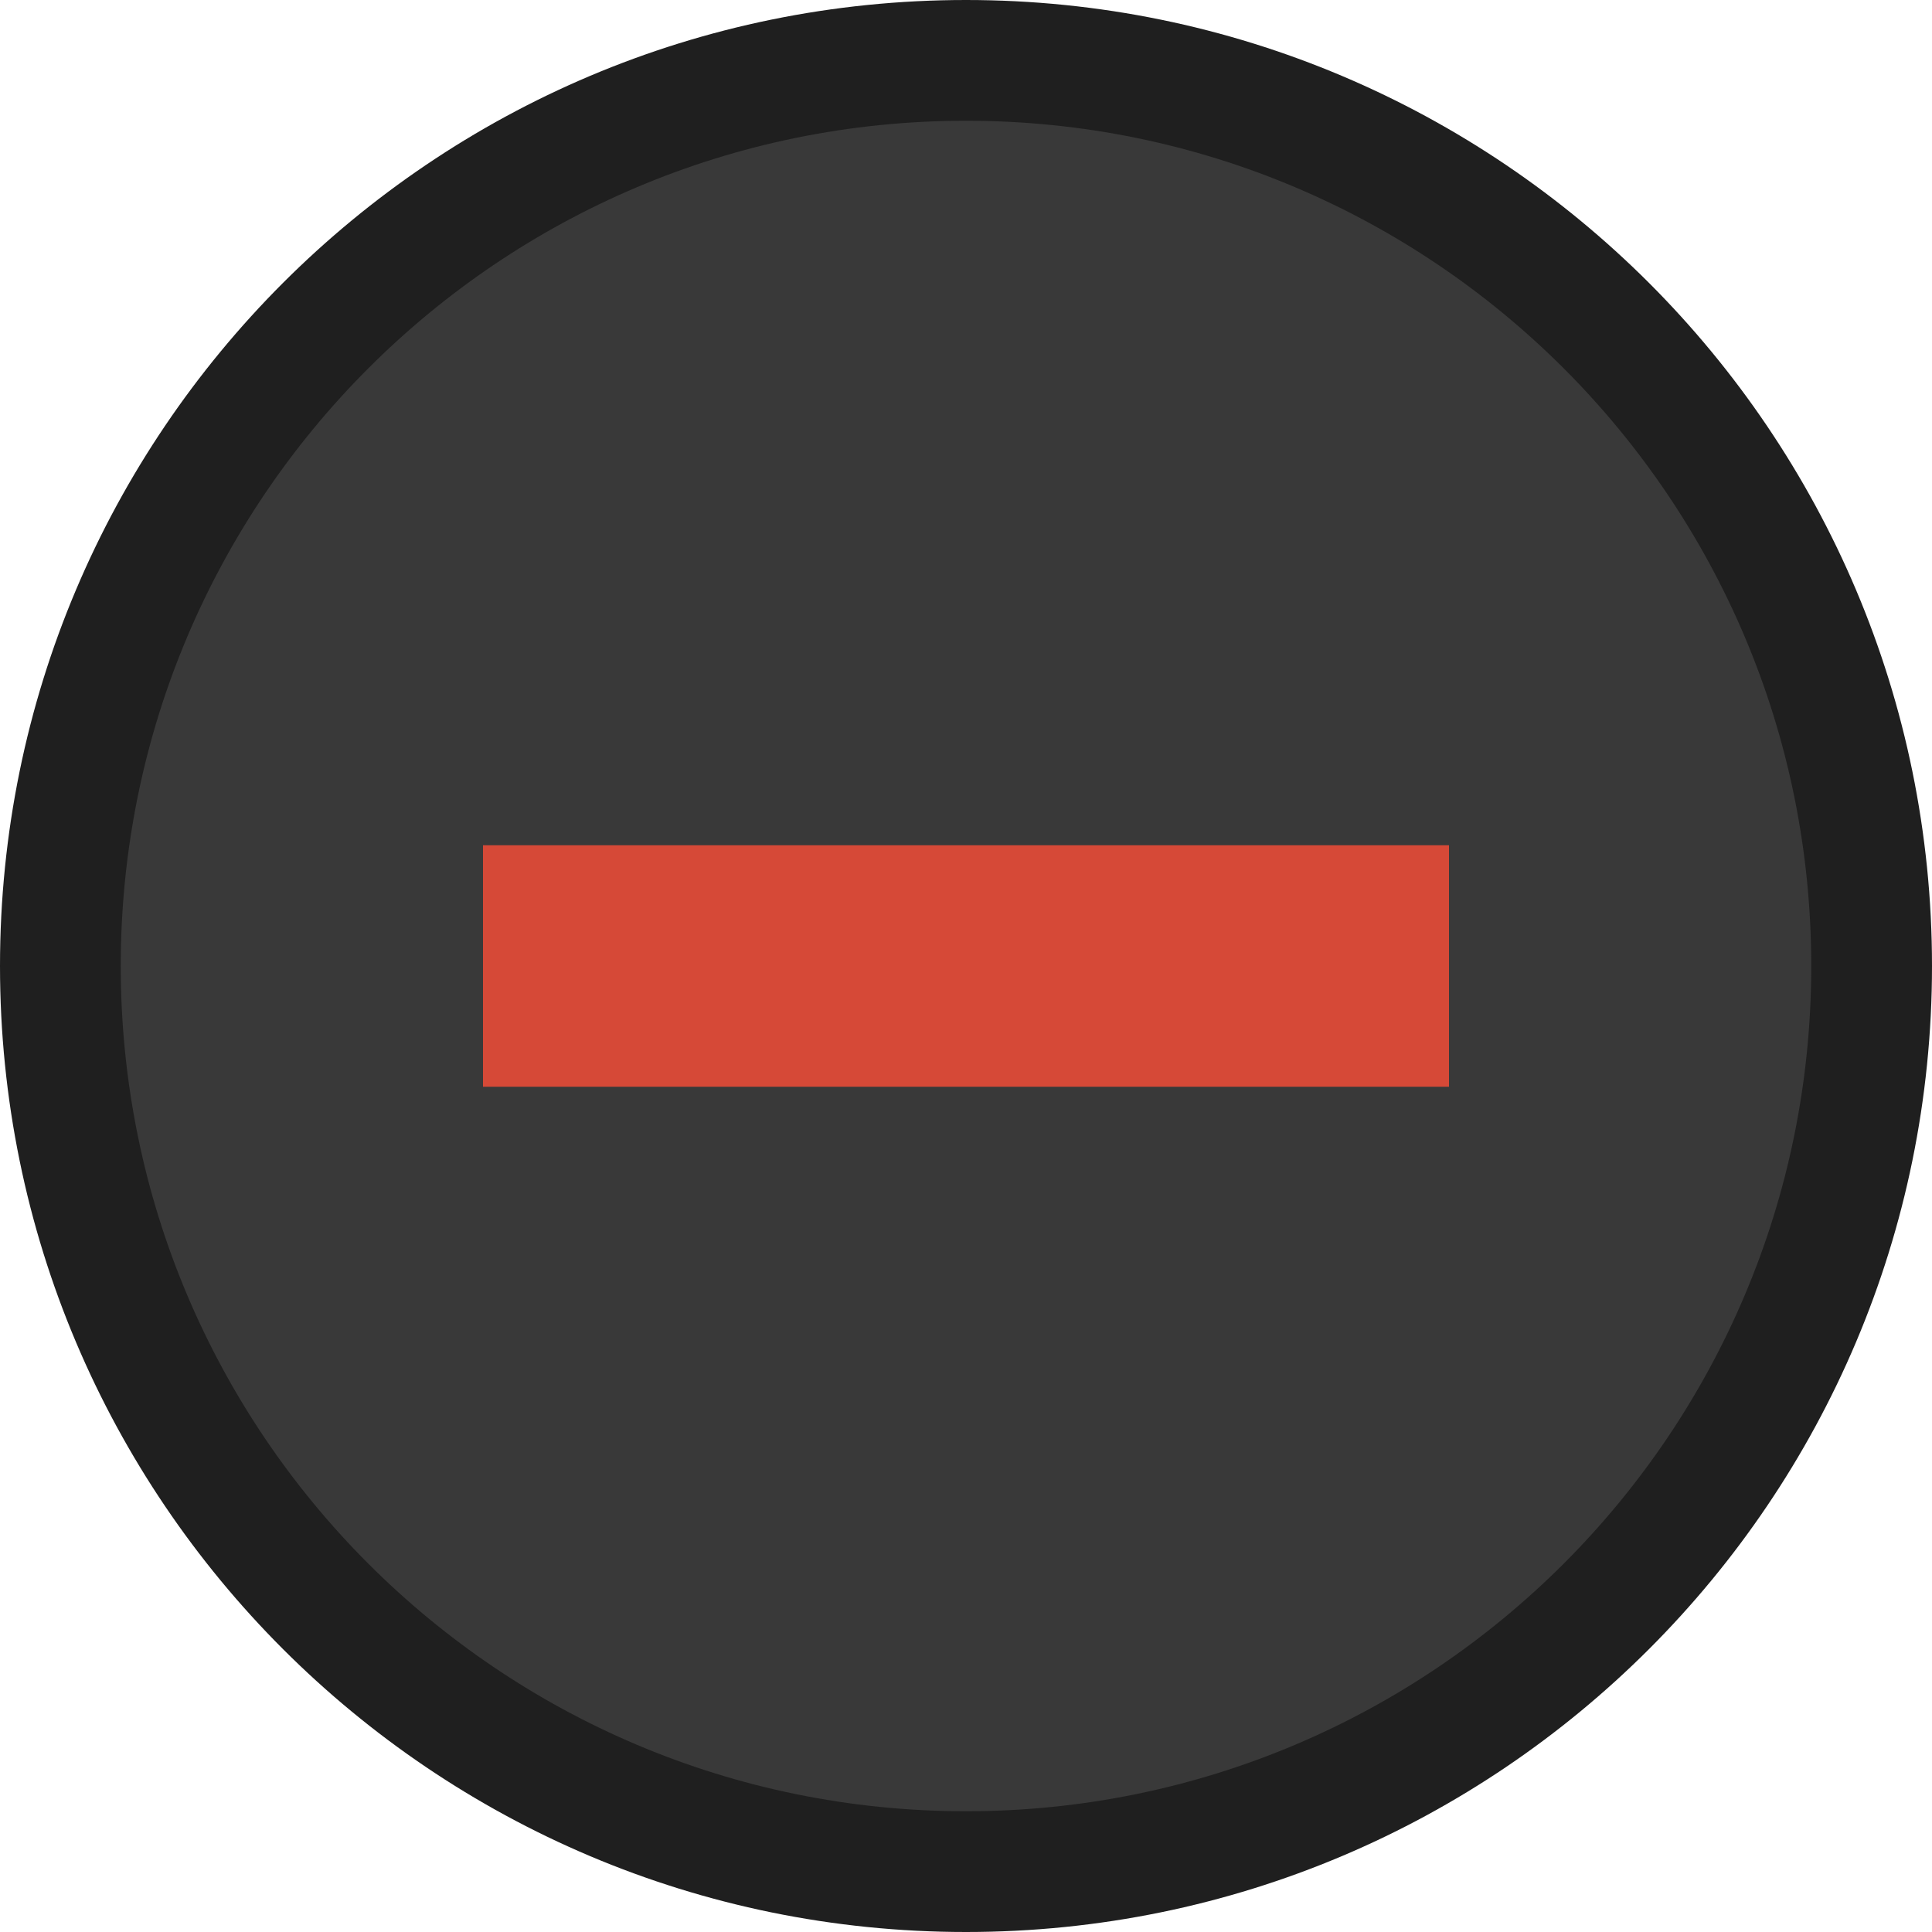
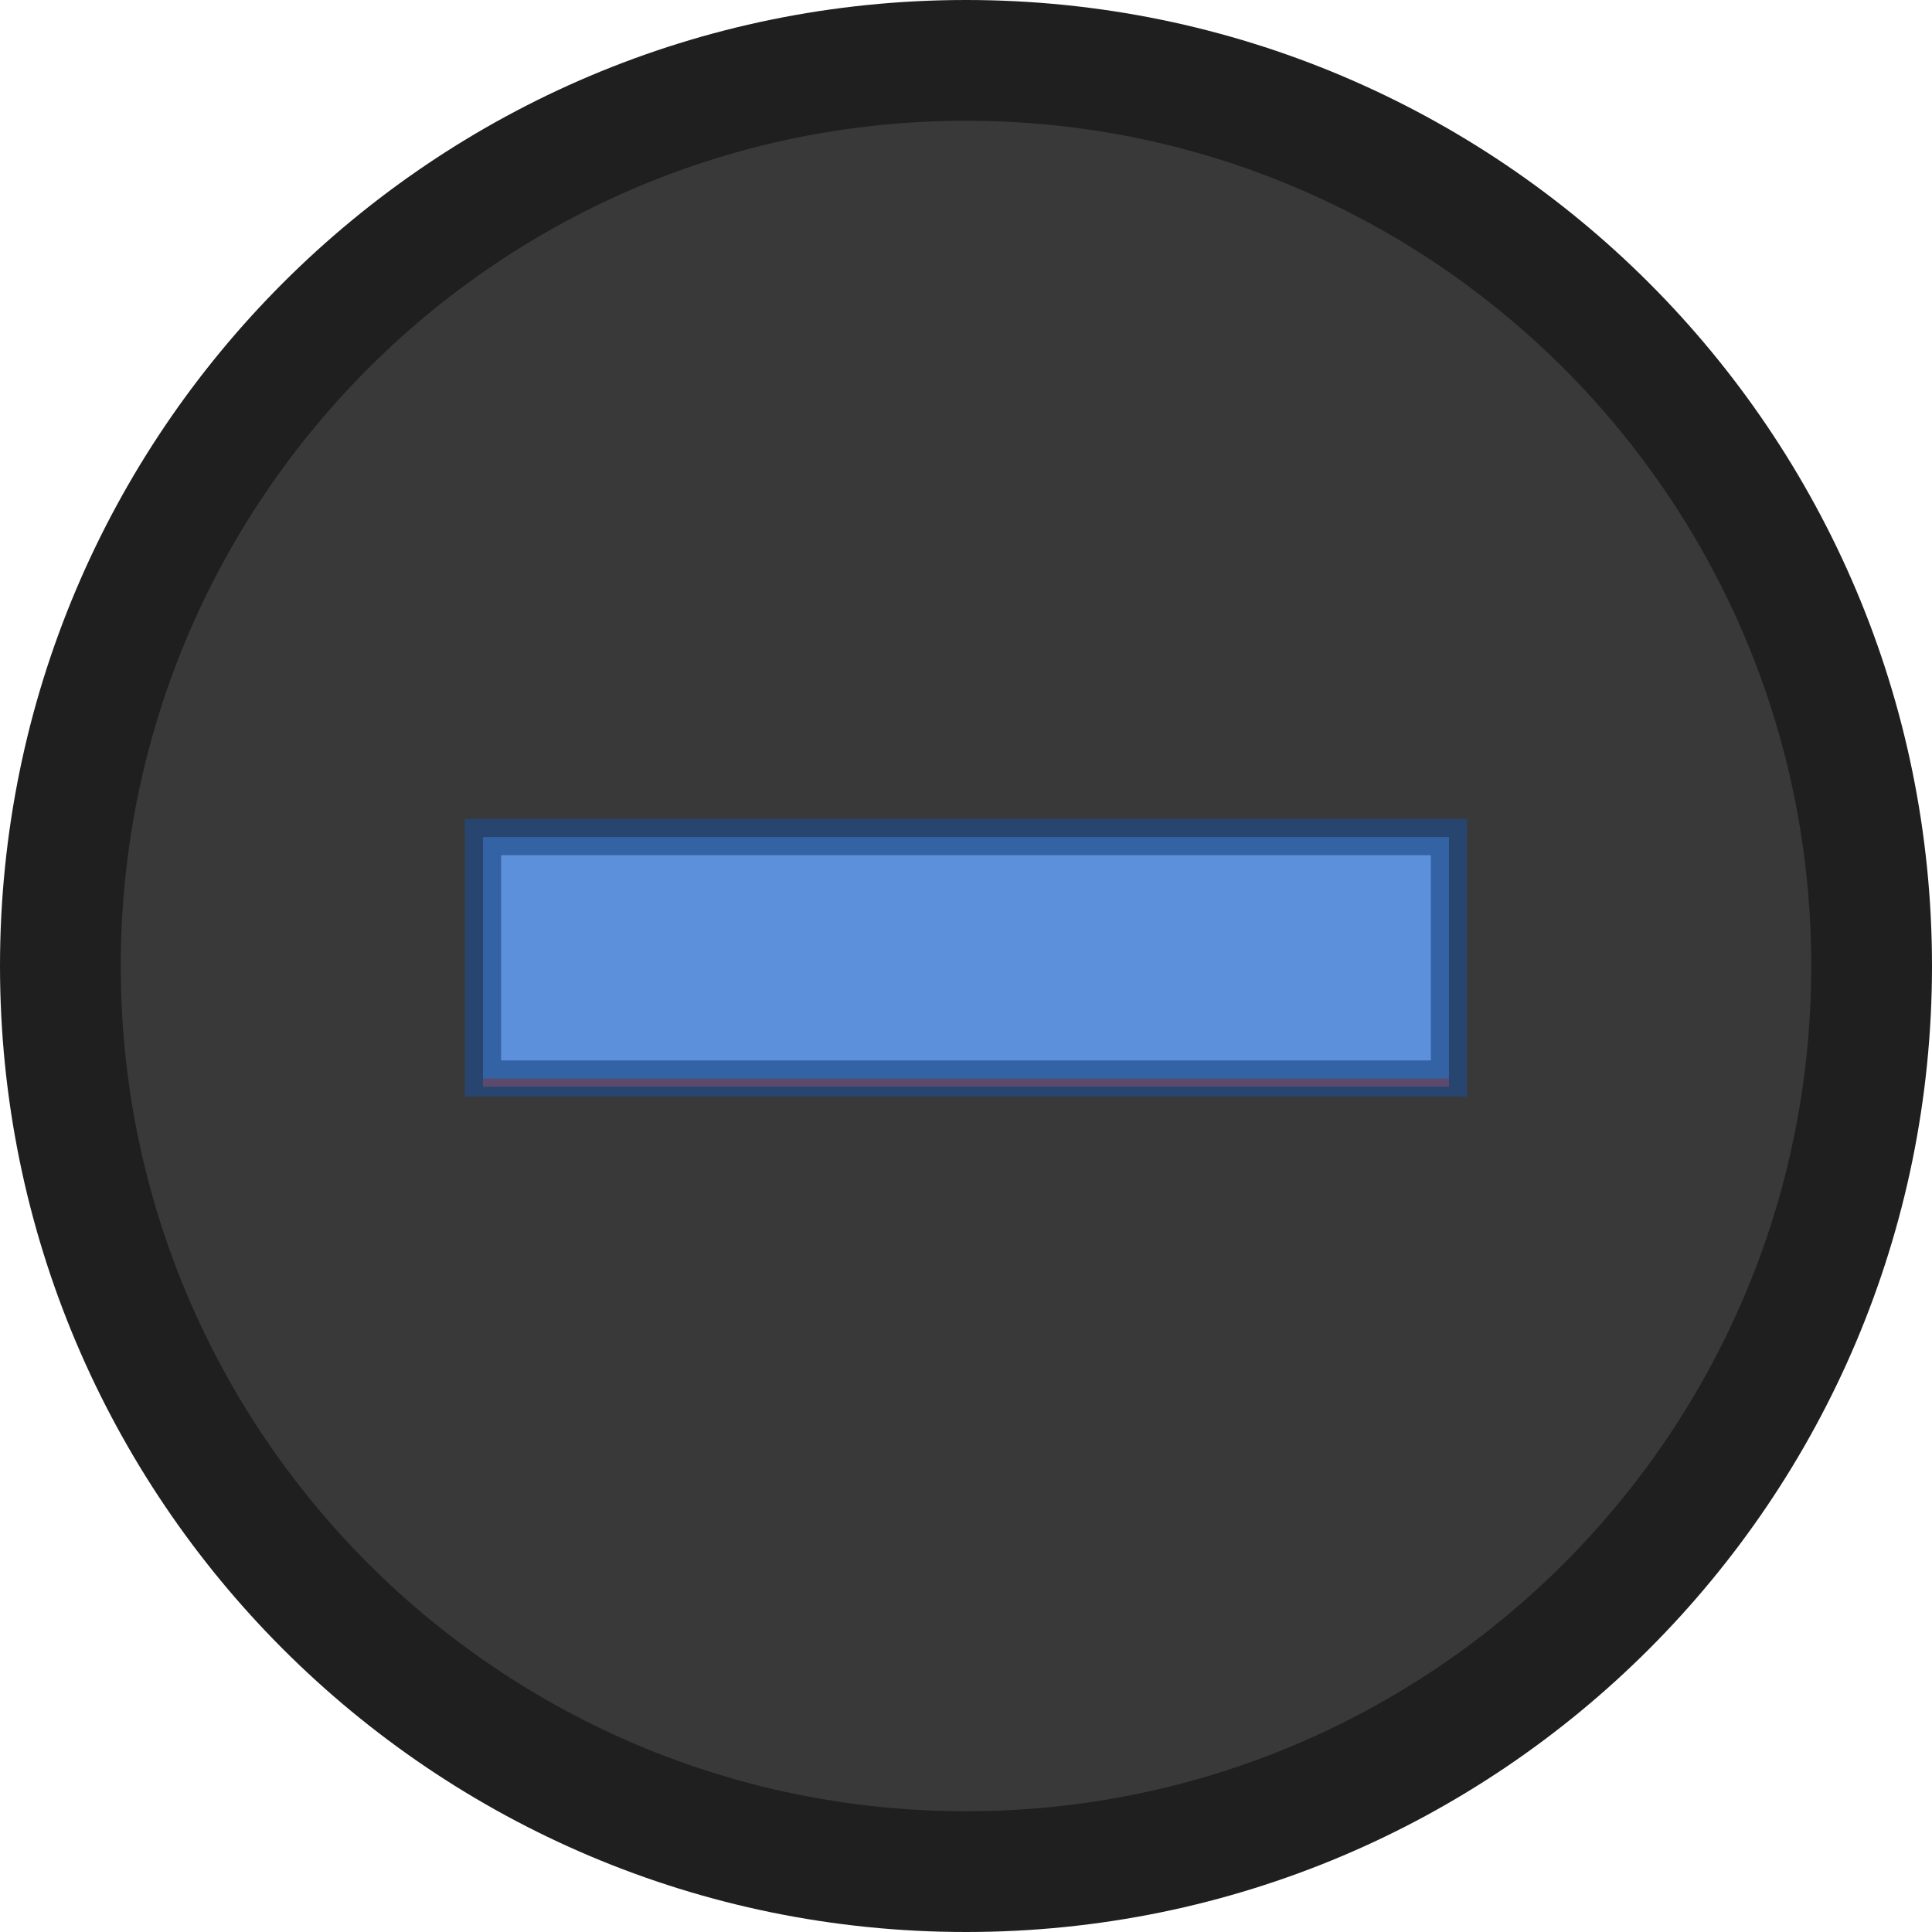
- <svg xmlns="http://www.w3.org/2000/svg" viewBox="0 0 16 16">
-   <g transform="translate(0 -1036.362)">
-     <path style="fill:#393939" d="M 15,8 A 7,7 0 1 1 1,8 7,7 0 1 1 15,8 z" transform="matrix(1.06059 0 0 1.05421 -.46237 1036.085)" />
-     <path style="fill:#1f1f1f" d="M 8 0 C 3.582 8.8817842e-16 -3.006854e-17 3.582 0 8 C 0 12.418 3.582 16 8 16 C 12.418 16 16 12.418 16 8 C 16 3.582 12.418 -1.8064254e-15 8 0 z M 8 1 C 11.866 1 15 4.134 15 8 C 15 11.866 11.866 15 8 15 C 4.134 15 1 11.866 1 8 C 1 4.134 4.134 1 8 1 z " transform="translate(0 1036.362)" />
-     <rect width="8" x="4" y="7" height="2" style="fill:#d64937" transform="translate(0 1036.362)" />
+ <svg xmlns="http://www.w3.org/2000/svg" viewBox="0 0 16 16" id="svg2" version="1.1" width="100%" height="100%">
+   <defs id="defs14" />
+   <g transform="translate(0 -1036.362)" id="g4">
+     <path style="fill:#393939" d="M 15,8 A 7,7 0 1 1 1,8 7,7 0 1 1 15,8 z" transform="matrix(1.06059 0 0 1.05421 -.46237 1036.085)" id="path6" />
+     <path style="fill:#1f1f1f" d="M 8 0 C 3.582 8.8817842e-16 -3.006854e-17 3.582 0 8 C 0 12.418 3.582 16 8 16 C 12.418 16 16 12.418 16 8 C 16 3.582 12.418 -1.8064254e-15 8 0 z M 8 1 C 11.866 1 15 4.134 15 8 C 15 11.866 11.866 15 8 15 C 4.134 15 1 11.866 1 8 C 1 4.134 4.134 1 8 1 z " transform="translate(0 1036.362)" id="path8" />
+     <rect width="8" x="4" y="7" height="2" style="fill:#d64937" transform="translate(0 1036.362)" id="rect10" />
  </g>
+   <rect id="rect10-1" style="fill:#5d90da;fill-opacity:1;stroke:#1f4b8a;stroke-width:0.3;stroke-miterlimit:4;stroke-opacity:0.667;stroke-dasharray:none" height="2" y="6.932" x="4" width="8" />
</svg>
